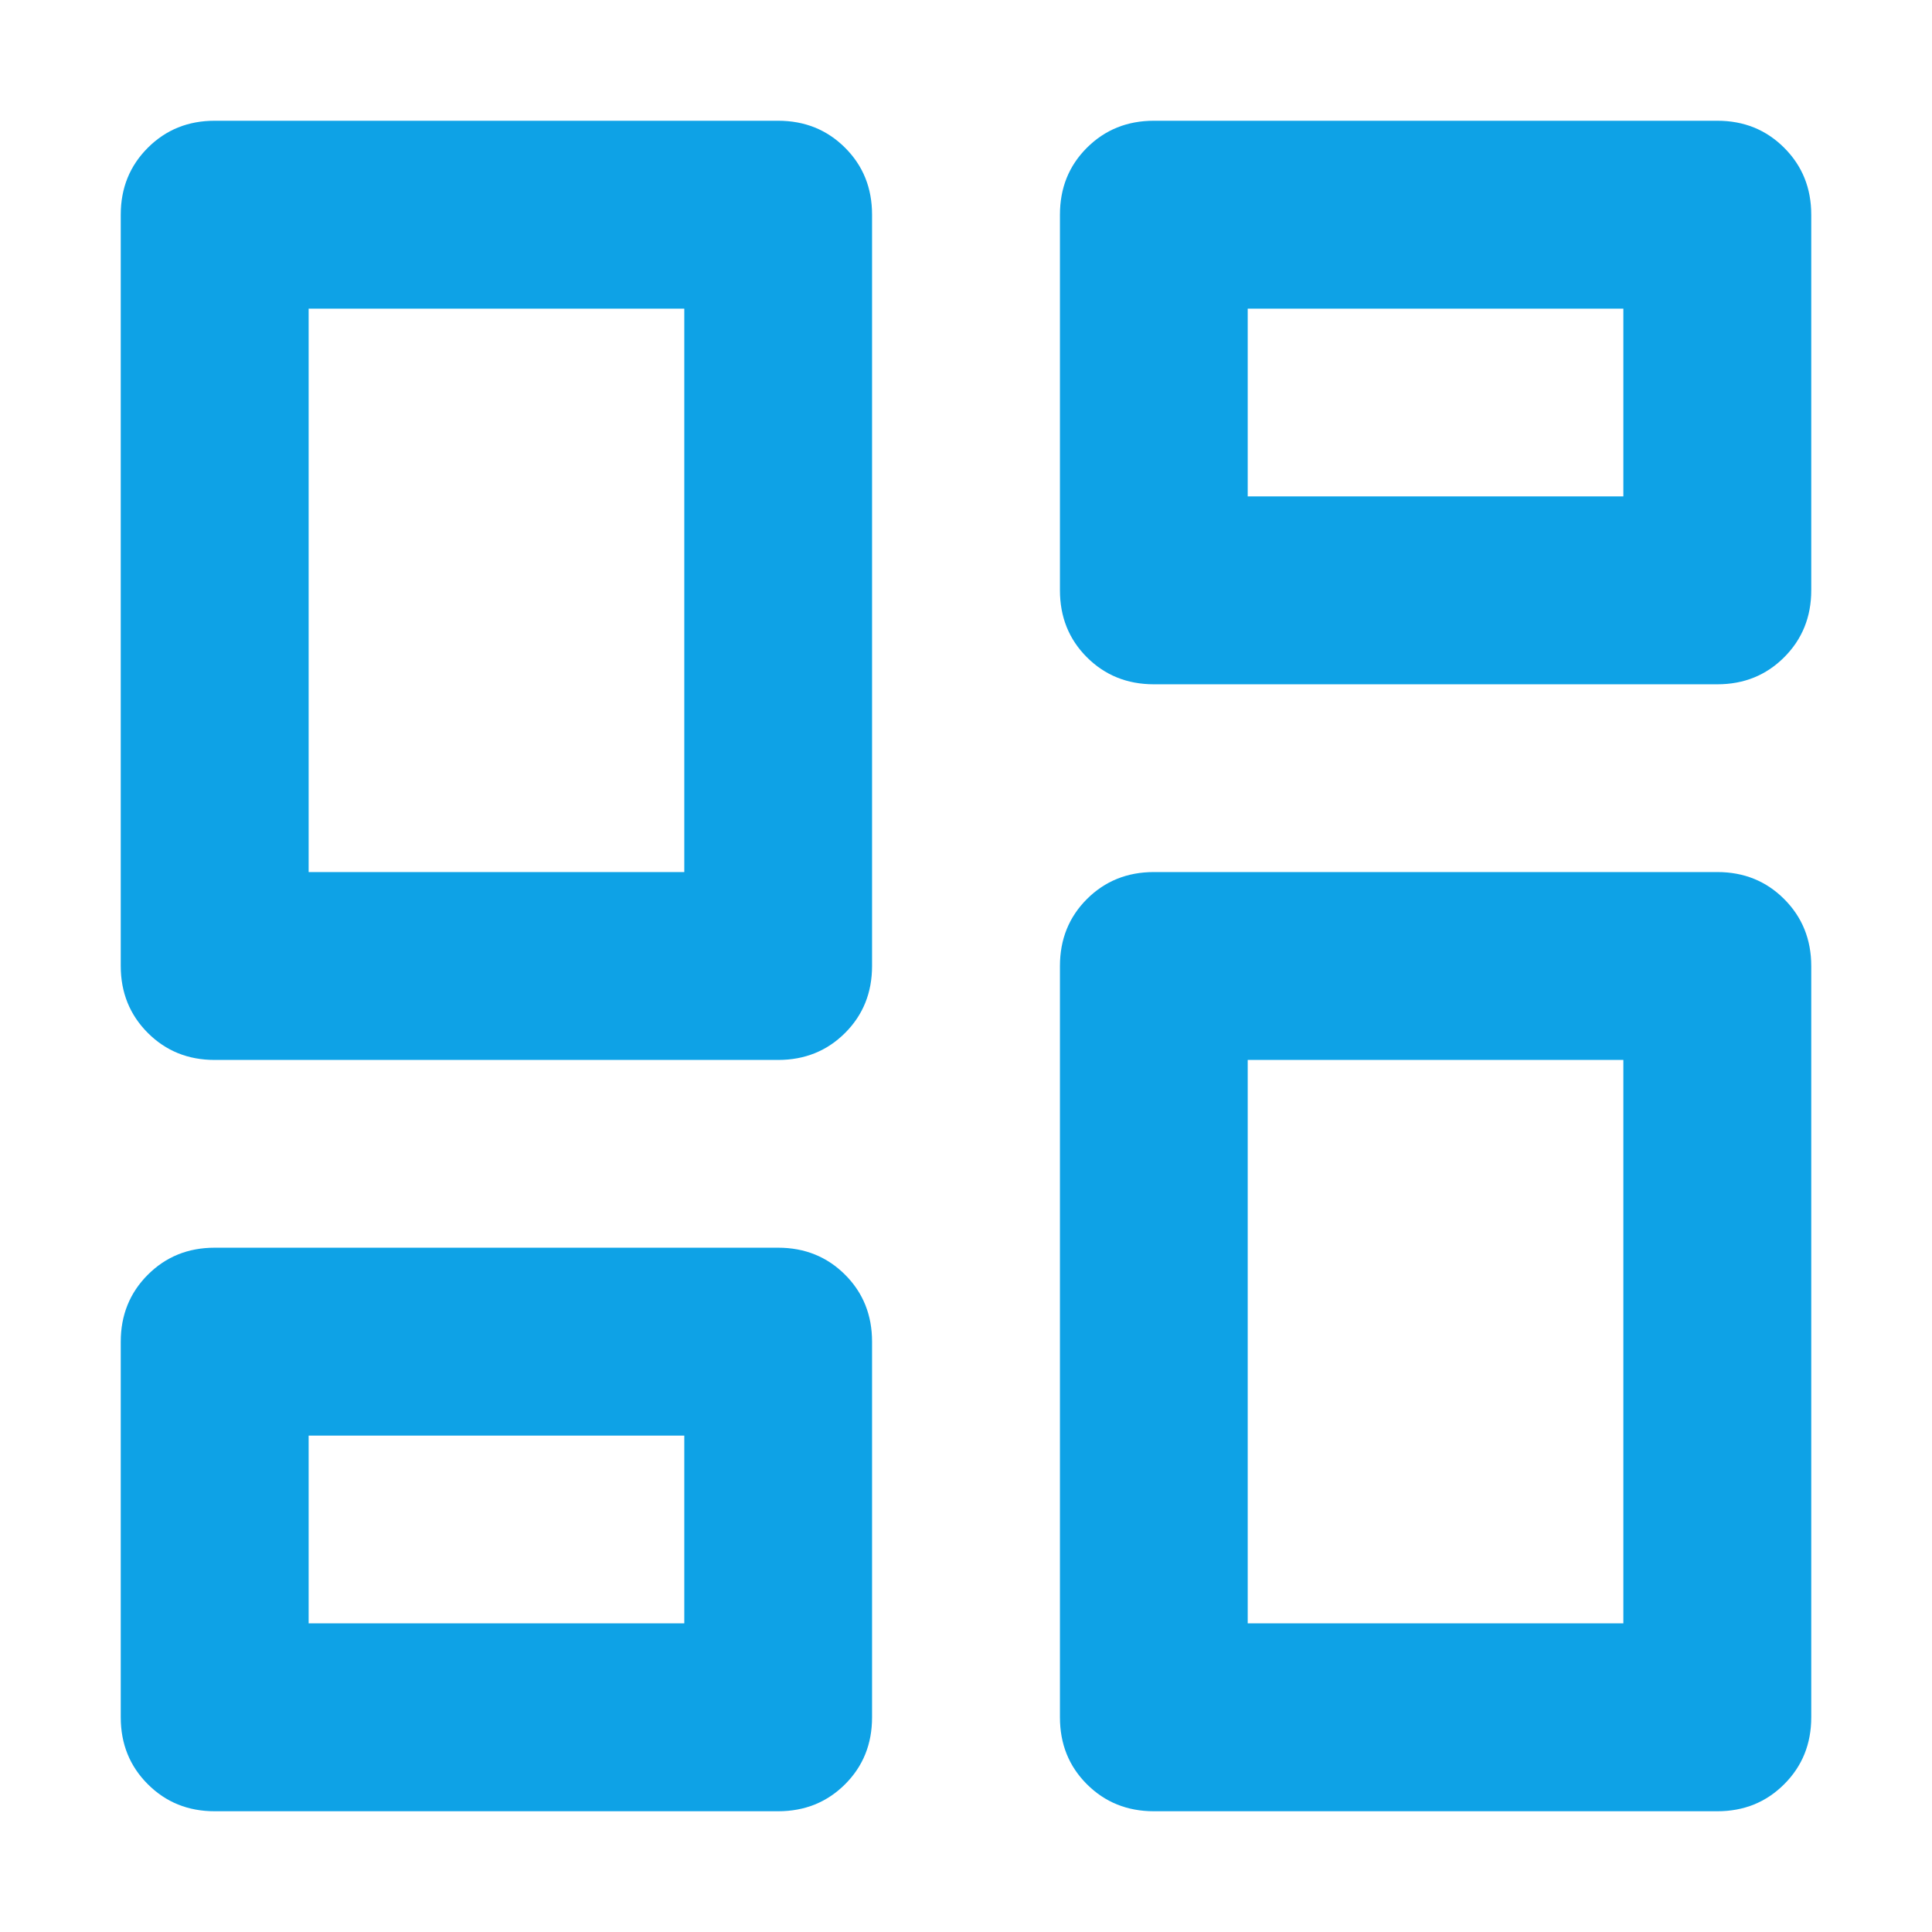
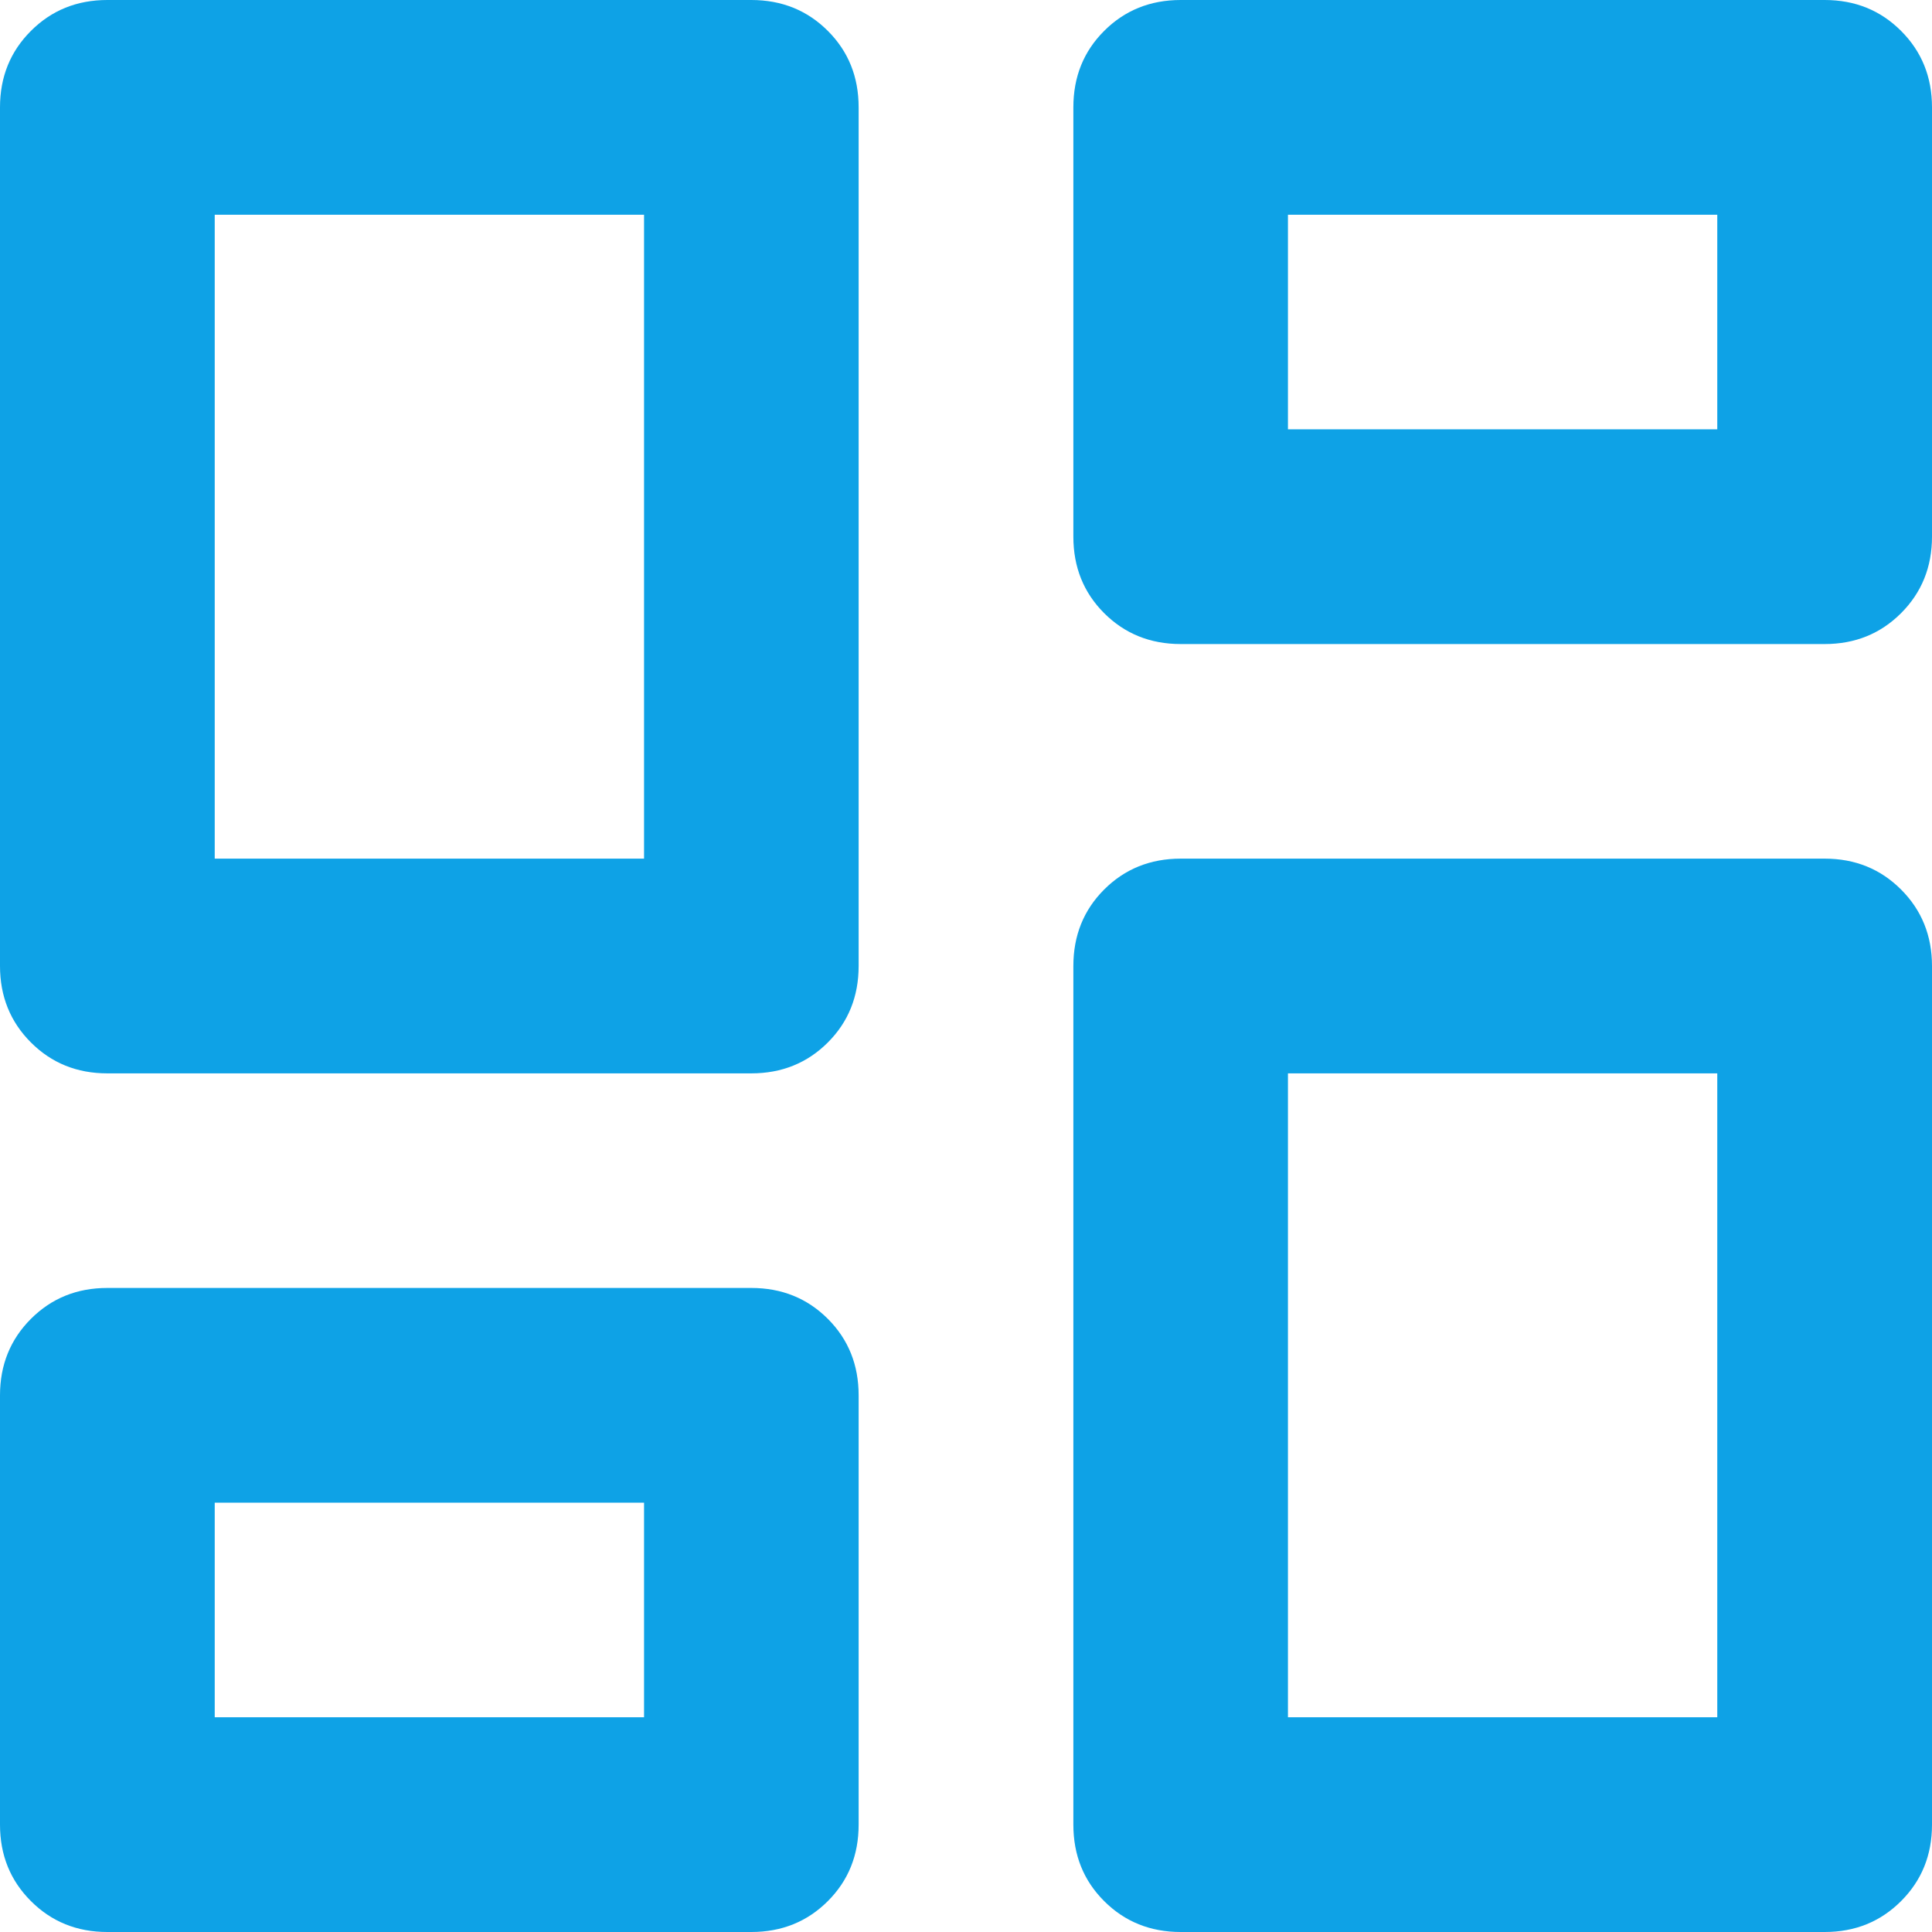
- <svg xmlns="http://www.w3.org/2000/svg" width="16" height="16" viewBox="0 0 16 16" fill="none">
-   <path d="M8.778 4.889V1.778C8.778 1.557 8.852 1.373 9.001 1.224C9.15 1.075 9.335 1 9.556 1H14.222C14.443 1 14.627 1.075 14.776 1.224C14.925 1.373 15 1.557 15 1.778V4.889C15 5.109 14.925 5.294 14.776 5.443C14.627 5.592 14.443 5.667 14.222 5.667H9.556C9.335 5.667 9.15 5.592 9.001 5.443C8.852 5.294 8.778 5.109 8.778 4.889ZM1 8V1.778C1 1.557 1.075 1.373 1.224 1.224C1.373 1.075 1.557 1 1.778 1H6.444C6.665 1 6.85 1.075 6.999 1.224C7.148 1.373 7.222 1.557 7.222 1.778V8C7.222 8.22 7.148 8.405 6.999 8.554C6.85 8.703 6.665 8.778 6.444 8.778H1.778C1.557 8.778 1.373 8.703 1.224 8.554C1.075 8.405 1 8.22 1 8ZM8.778 14.222V8C8.778 7.78 8.852 7.595 9.001 7.446C9.15 7.297 9.335 7.222 9.556 7.222H14.222C14.443 7.222 14.627 7.297 14.776 7.446C14.925 7.595 15 7.78 15 8V14.222C15 14.443 14.925 14.627 14.776 14.776C14.627 14.925 14.443 15 14.222 15H9.556C9.335 15 9.15 14.925 9.001 14.776C8.852 14.627 8.778 14.443 8.778 14.222ZM1 14.222V11.111C1 10.891 1.075 10.706 1.224 10.557C1.373 10.408 1.557 10.333 1.778 10.333H6.444C6.665 10.333 6.85 10.408 6.999 10.557C7.148 10.706 7.222 10.891 7.222 11.111V14.222C7.222 14.443 7.148 14.627 6.999 14.776C6.85 14.925 6.665 15 6.444 15H1.778C1.557 15 1.373 14.925 1.224 14.776C1.075 14.627 1 14.443 1 14.222ZM2.556 7.222H5.667V2.556H2.556V7.222ZM10.333 13.444H13.444V8.778H10.333V13.444ZM10.333 4.111H13.444V2.556H10.333V4.111ZM2.556 13.444H5.667V11.889H2.556V13.444Z" fill="#0EA2E6" />
+ <svg xmlns="http://www.w3.org/2000/svg" width="14" height="14" viewBox="0 0 14 14" fill="none">
+   <path d="M7.778 3.889V0.778C7.778 0.557 7.852 0.373 8.001 0.224C8.15 0.075 8.335 0 8.556 0H13.222C13.443 0 13.627 0.075 13.776 0.224C13.925 0.373 14 0.557 14 0.778V3.889C14 4.109 13.925 4.294 13.776 4.443C13.627 4.592 13.443 4.667 13.222 4.667H8.556C8.335 4.667 8.15 4.592 8.001 4.443C7.852 4.294 7.778 4.109 7.778 3.889ZM0 7V0.778C0 0.557 0.075 0.373 0.224 0.224C0.373 0.075 0.557 0 0.778 0H5.444C5.665 0 5.85 0.075 5.999 0.224C6.148 0.373 6.222 0.557 6.222 0.778V7C6.222 7.22 6.148 7.405 5.999 7.554C5.85 7.703 5.665 7.778 5.444 7.778H0.778C0.557 7.778 0.373 7.703 0.224 7.554C0.075 7.405 0 7.22 0 7ZM7.778 13.222V7C7.778 6.78 7.852 6.595 8.001 6.446C8.15 6.297 8.335 6.222 8.556 6.222H13.222C13.443 6.222 13.627 6.297 13.776 6.446C13.925 6.595 14 6.78 14 7V13.222C14 13.443 13.925 13.627 13.776 13.776C13.627 13.925 13.443 14 13.222 14H8.556C8.335 14 8.15 13.925 8.001 13.776C7.852 13.627 7.778 13.443 7.778 13.222ZM0 13.222V10.111C0 9.891 0.075 9.706 0.224 9.557C0.373 9.408 0.557 9.333 0.778 9.333H5.444C5.665 9.333 5.85 9.408 5.999 9.557C6.148 9.706 6.222 9.891 6.222 10.111V13.222C6.222 13.443 6.148 13.627 5.999 13.776C5.85 13.925 5.665 14 5.444 14H0.778C0.557 14 0.373 13.925 0.224 13.776C0.075 13.627 0 13.443 0 13.222ZM1.556 6.222H4.667V1.556H1.556V6.222ZM9.333 12.444H12.444V7.778H9.333V12.444ZM9.333 3.111H12.444V1.556H9.333V3.111ZM1.556 12.444H4.667V10.889H1.556V12.444Z" fill="#0EA2E6" />
</svg>
